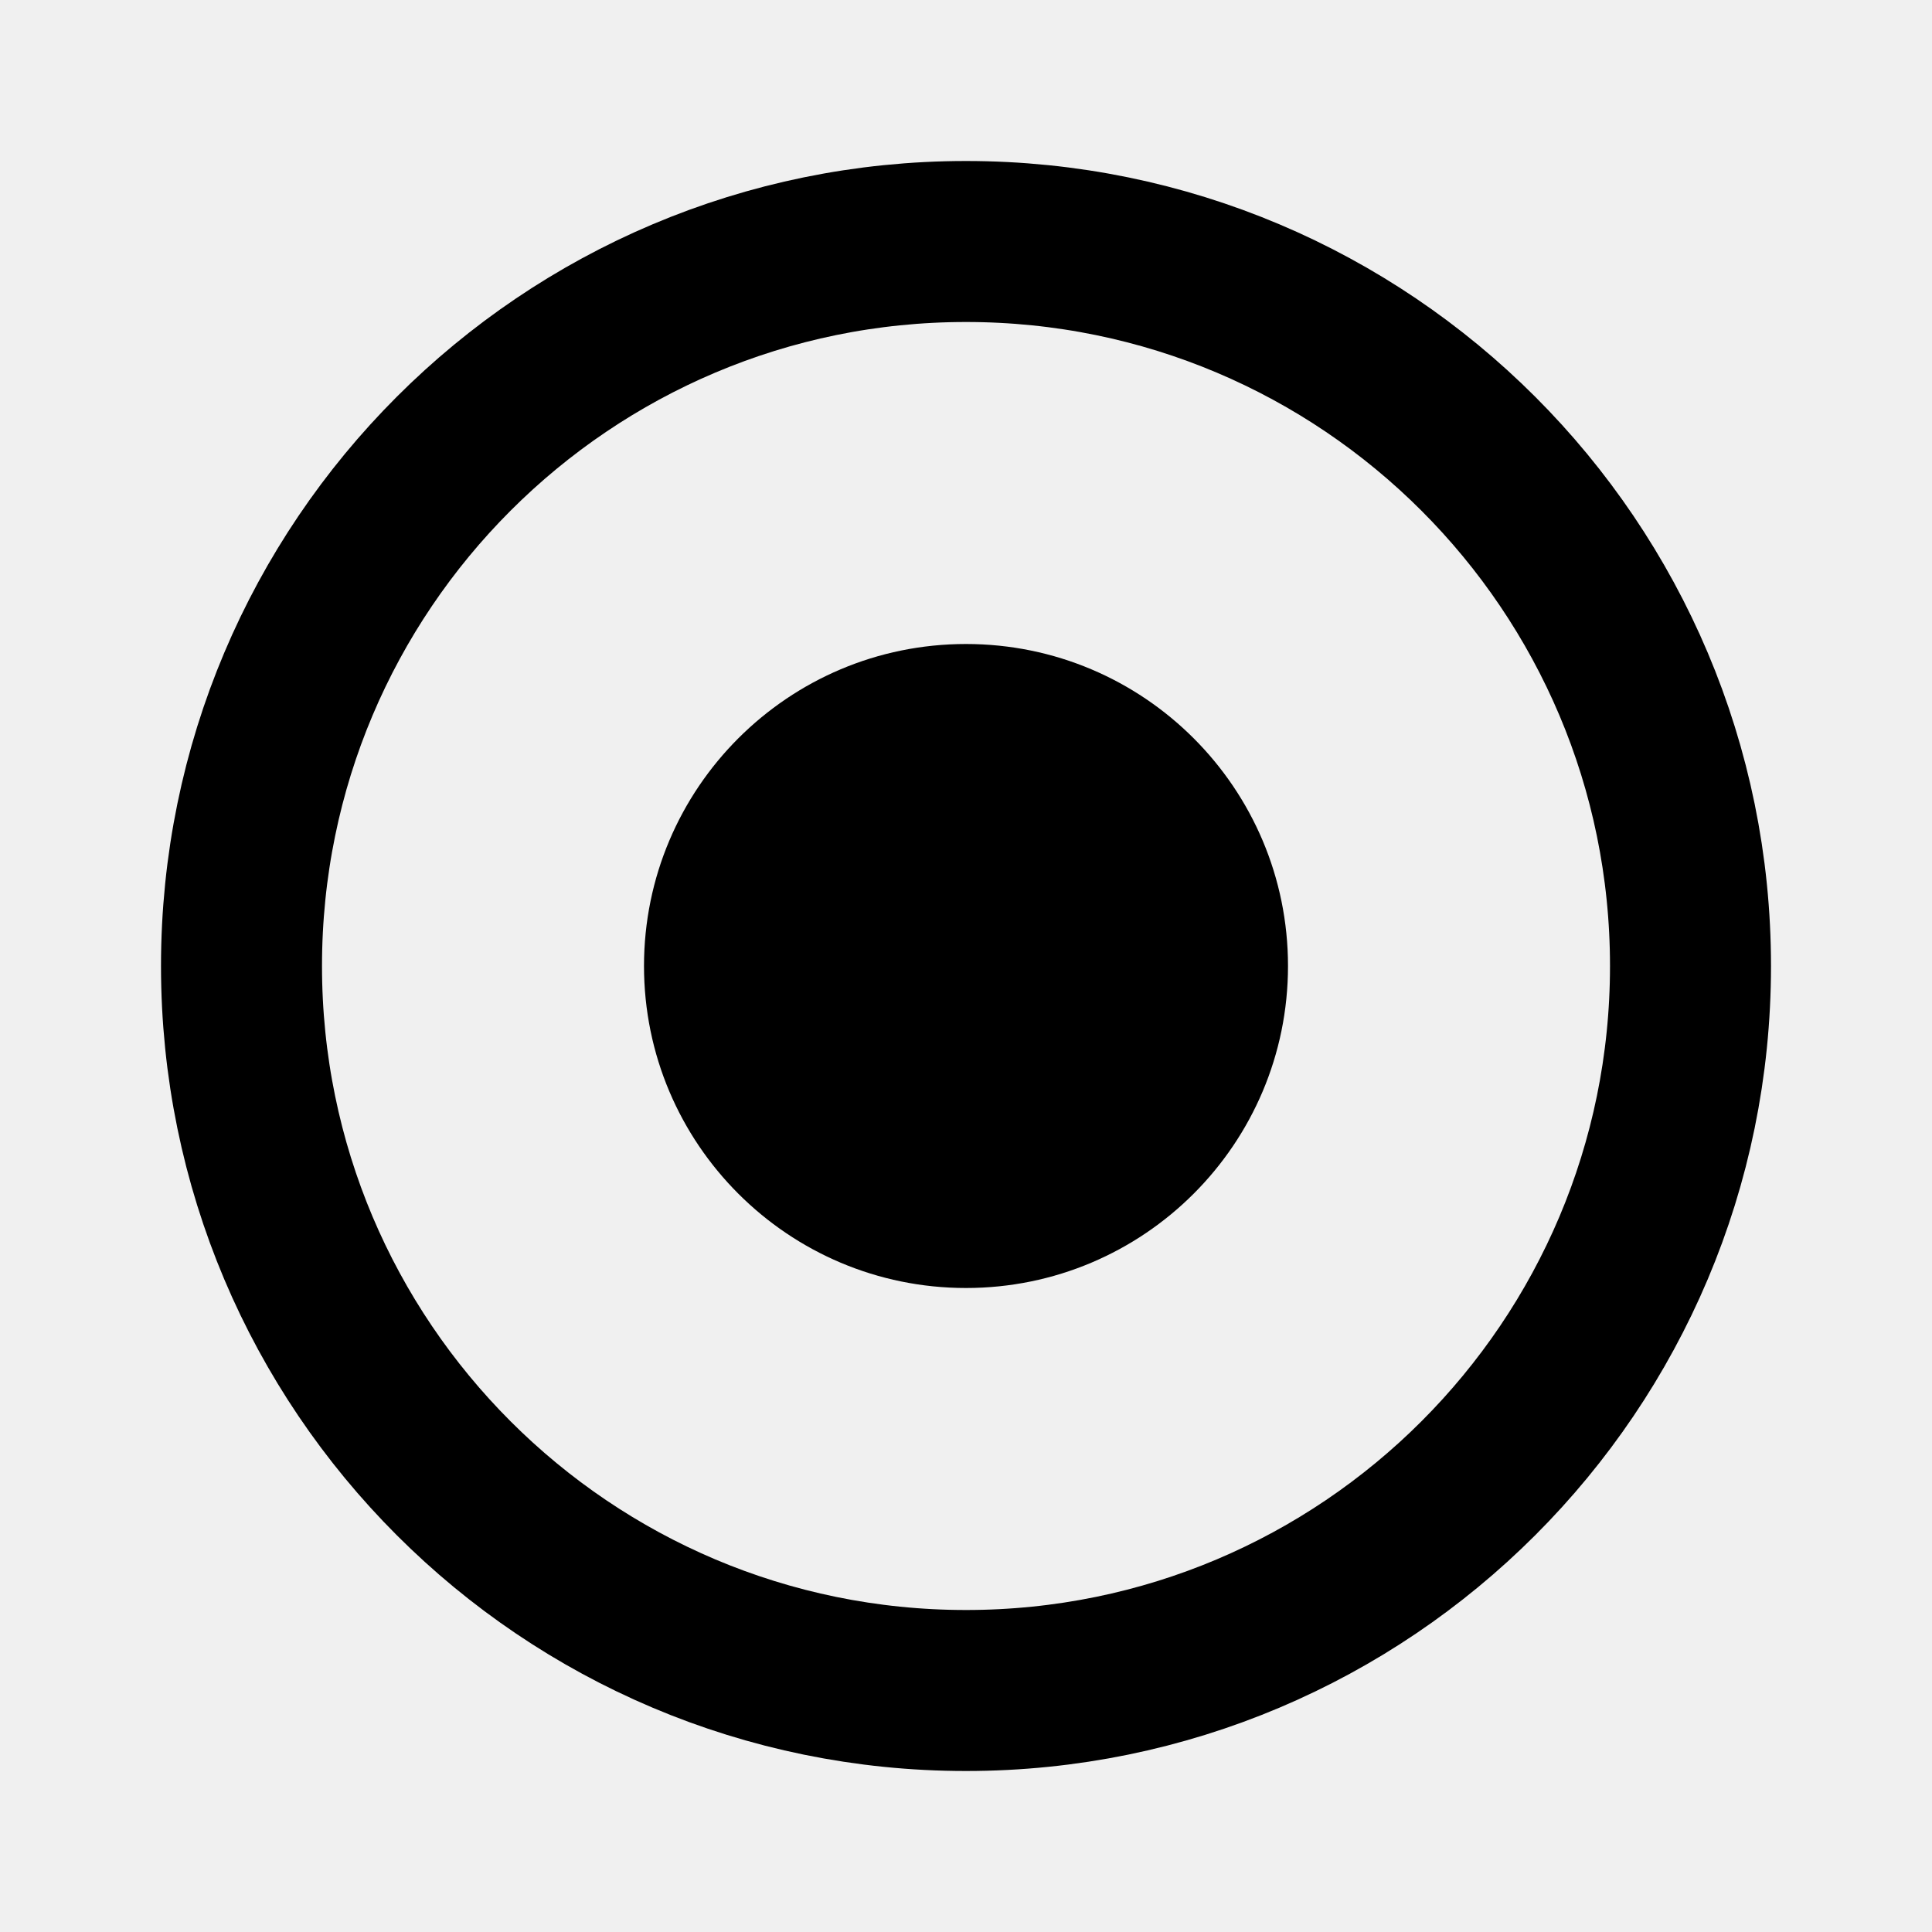
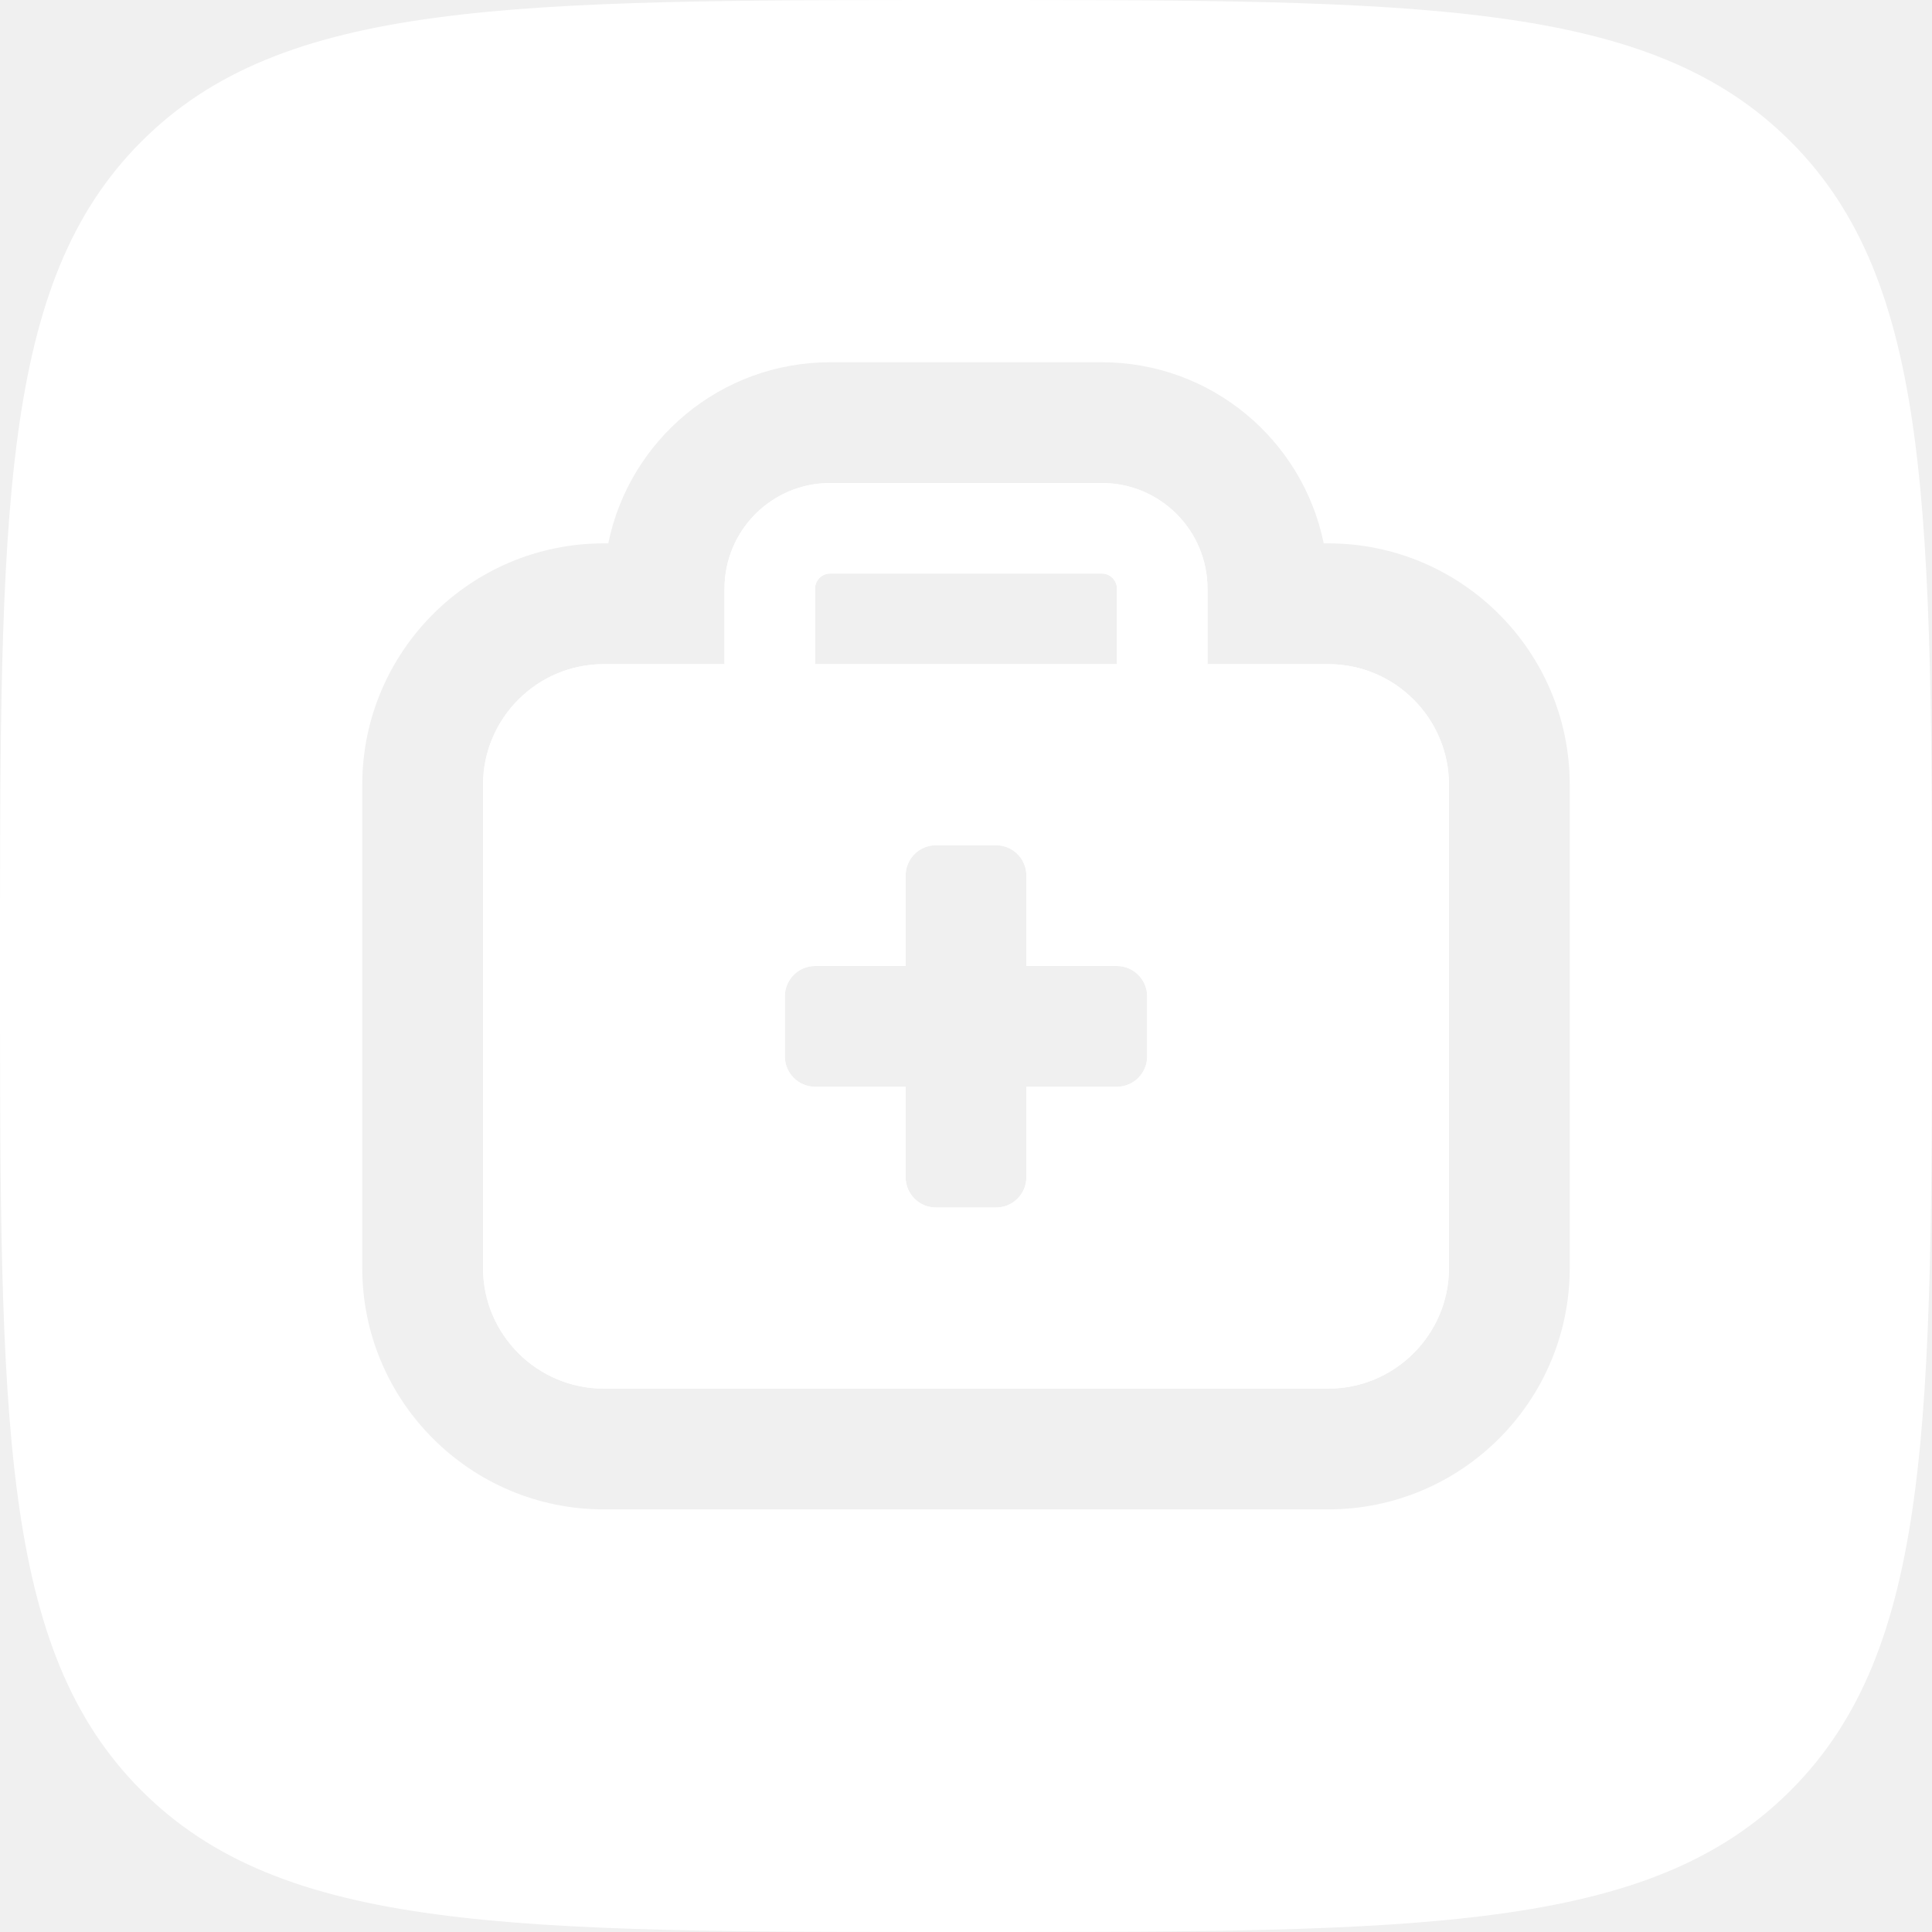
- <svg xmlns="http://www.w3.org/2000/svg" viewBox="0 0 24 24" width="24" height="24" role="img" aria-label="Badge">
-   <circle cx="12" cy="12" r="9" fill="none" stroke="currentColor" stroke-width="2" />
-   <circle cx="12" cy="12" r="4" fill="currentColor" />
+ <svg xmlns="http://www.w3.org/2000/svg" width="32" height="32" viewBox="0 0 32 32" fill="none">
+   <path d="M16 1.12728e-10C23.543 1.12728e-10 27.314 -0 29.657 2.343C32 4.686 32 8.458 32 16C32 23.543 32 27.314 29.657 29.657C27.314 32 23.543 32 16 32C8.458 32 4.686 32 2.343 29.657C-0 27.314 1.12728e-10 23.543 1.12728e-10 16C1.12727e-10 8.458 -0 4.686 2.343 2.343C4.686 -0 8.458 1.12727e-10 16 1.12728e-10ZM13.75 6C11.937 6 10.423 7.289 10.075 9H10C7.792 9 6 10.792 6 13V21C6 23.208 7.792 25 10 25H22C24.208 25 26 23.208 26 21V13C26 10.792 24.208 9 22 9H21.925C21.577 7.289 20.063 6 18.25 6H13.75Z" fill="white" />
+   <path d="M13.75 9.5H18.25C18.387 9.5 18.5 9.613 18.5 9.75V11H13.5V9.75C13.5 9.613 13.613 9.5 13.75 9.5ZM12 9.75V11H10C8.897 11 8 11.897 8 13V21C8 22.103 8.897 23 10 23H22C23.103 23 24 22.103 24 21V13C24 11.897 23.103 11 22 11H20V9.75C20 8.784 19.216 8 18.25 8H13.75C12.784 8 12 8.784 12 9.75ZM15 14.5C15 14.225 15.225 14 15.5 14H16.5C16.775 14 17 14.225 17 14.5V16H18.5C18.775 16 19 16.225 19 16.5V17.5C19 17.775 18.775 18 18.5 18H17V19.5C17 19.775 16.775 20 16.5 20H15.5C15.225 20 15 19.775 15 19.5V18H13.5C13.225 18 13 17.775 13 17.5V16.5C13 16.225 13.225 16 13.5 16H15V14.5Z" fill="white" />
+   <path d="M13.75 9.5H18.25C18.387 9.5 18.5 9.613 18.5 9.75V11H13.5V9.75C13.5 9.613 13.613 9.5 13.75 9.5ZM12 9.75V11H10C8.897 11 8 11.897 8 13V21C8 22.103 8.897 23 10 23H22C23.103 23 24 22.103 24 21V13C24 11.897 23.103 11 22 11H20V9.75C20 8.784 19.216 8 18.25 8H13.75C12.784 8 12 8.784 12 9.75ZM15 14.5C15 14.225 15.225 14 15.5 14H16.5C16.775 14 17 14.225 17 14.5V16H18.5C18.775 16 19 16.225 19 16.5V17.5C19 17.775 18.775 18 18.5 18H17V19.5C17 19.775 16.775 20 16.5 20H15.5C15.225 20 15 19.775 15 19.5V18H13.5C13.225 18 13 17.775 13 17.5V16.5C13 16.225 13.225 16 13.5 16H15V14.5Z" fill="white" />
</svg>
